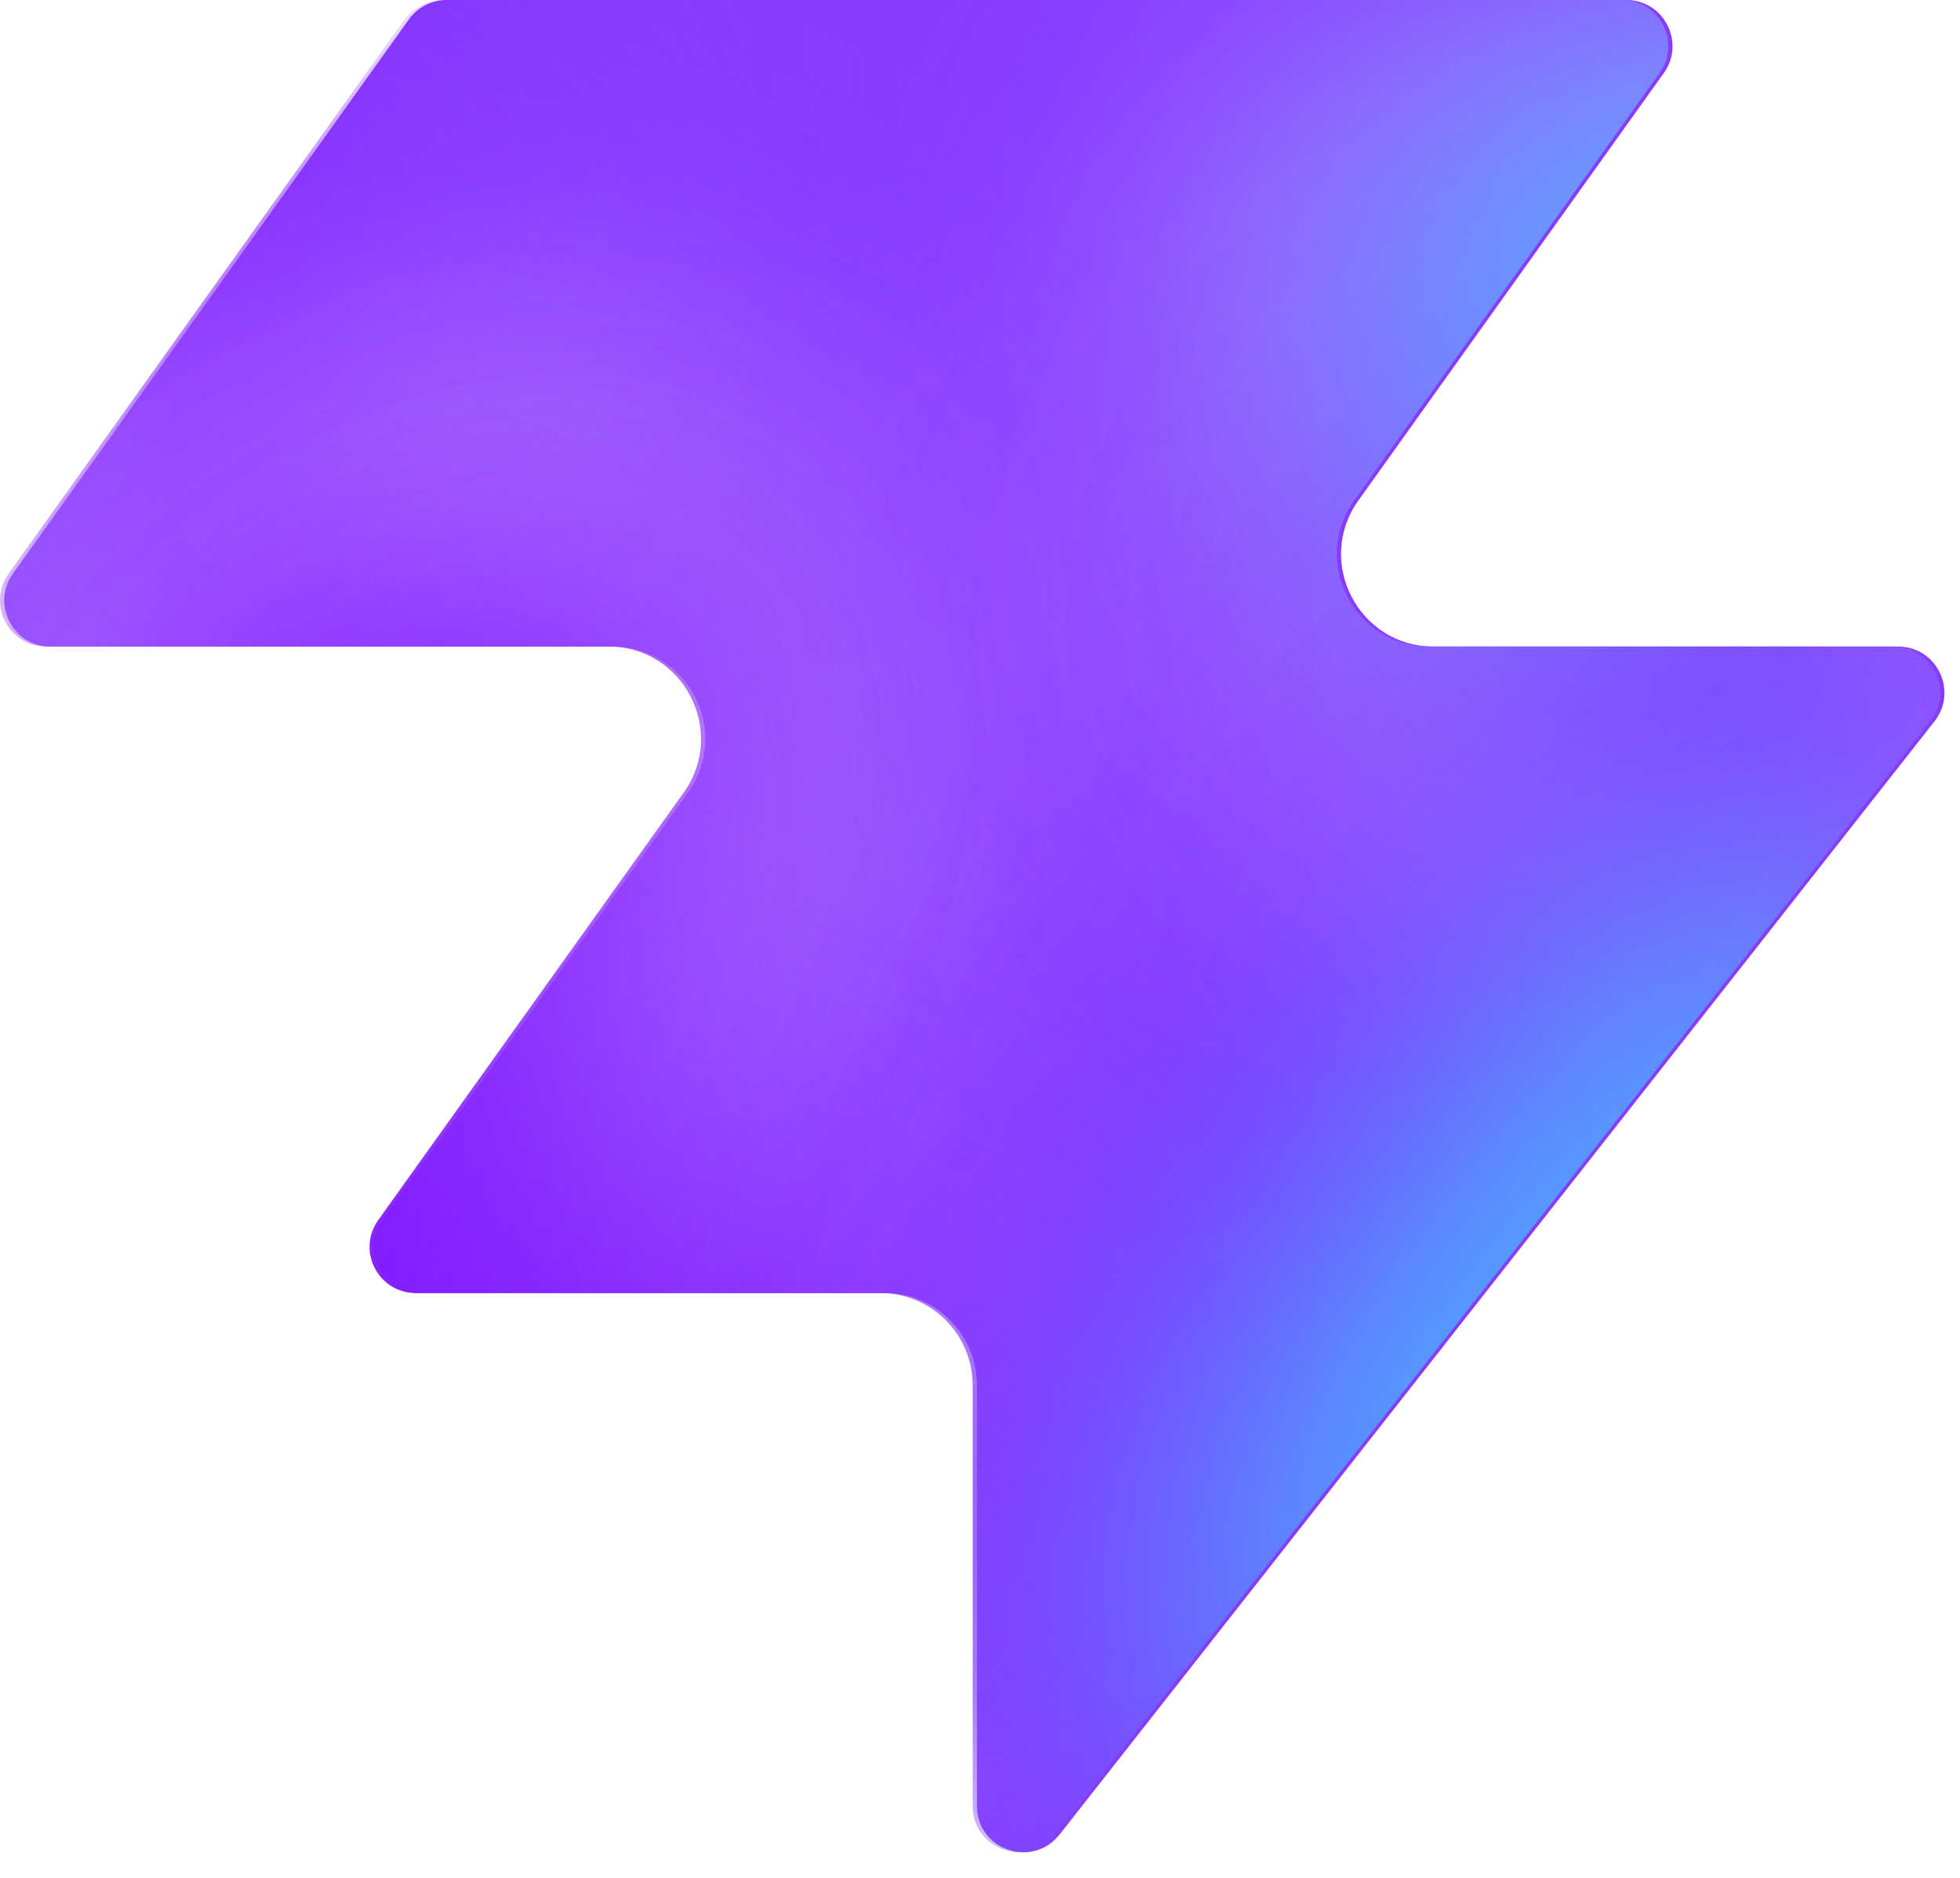
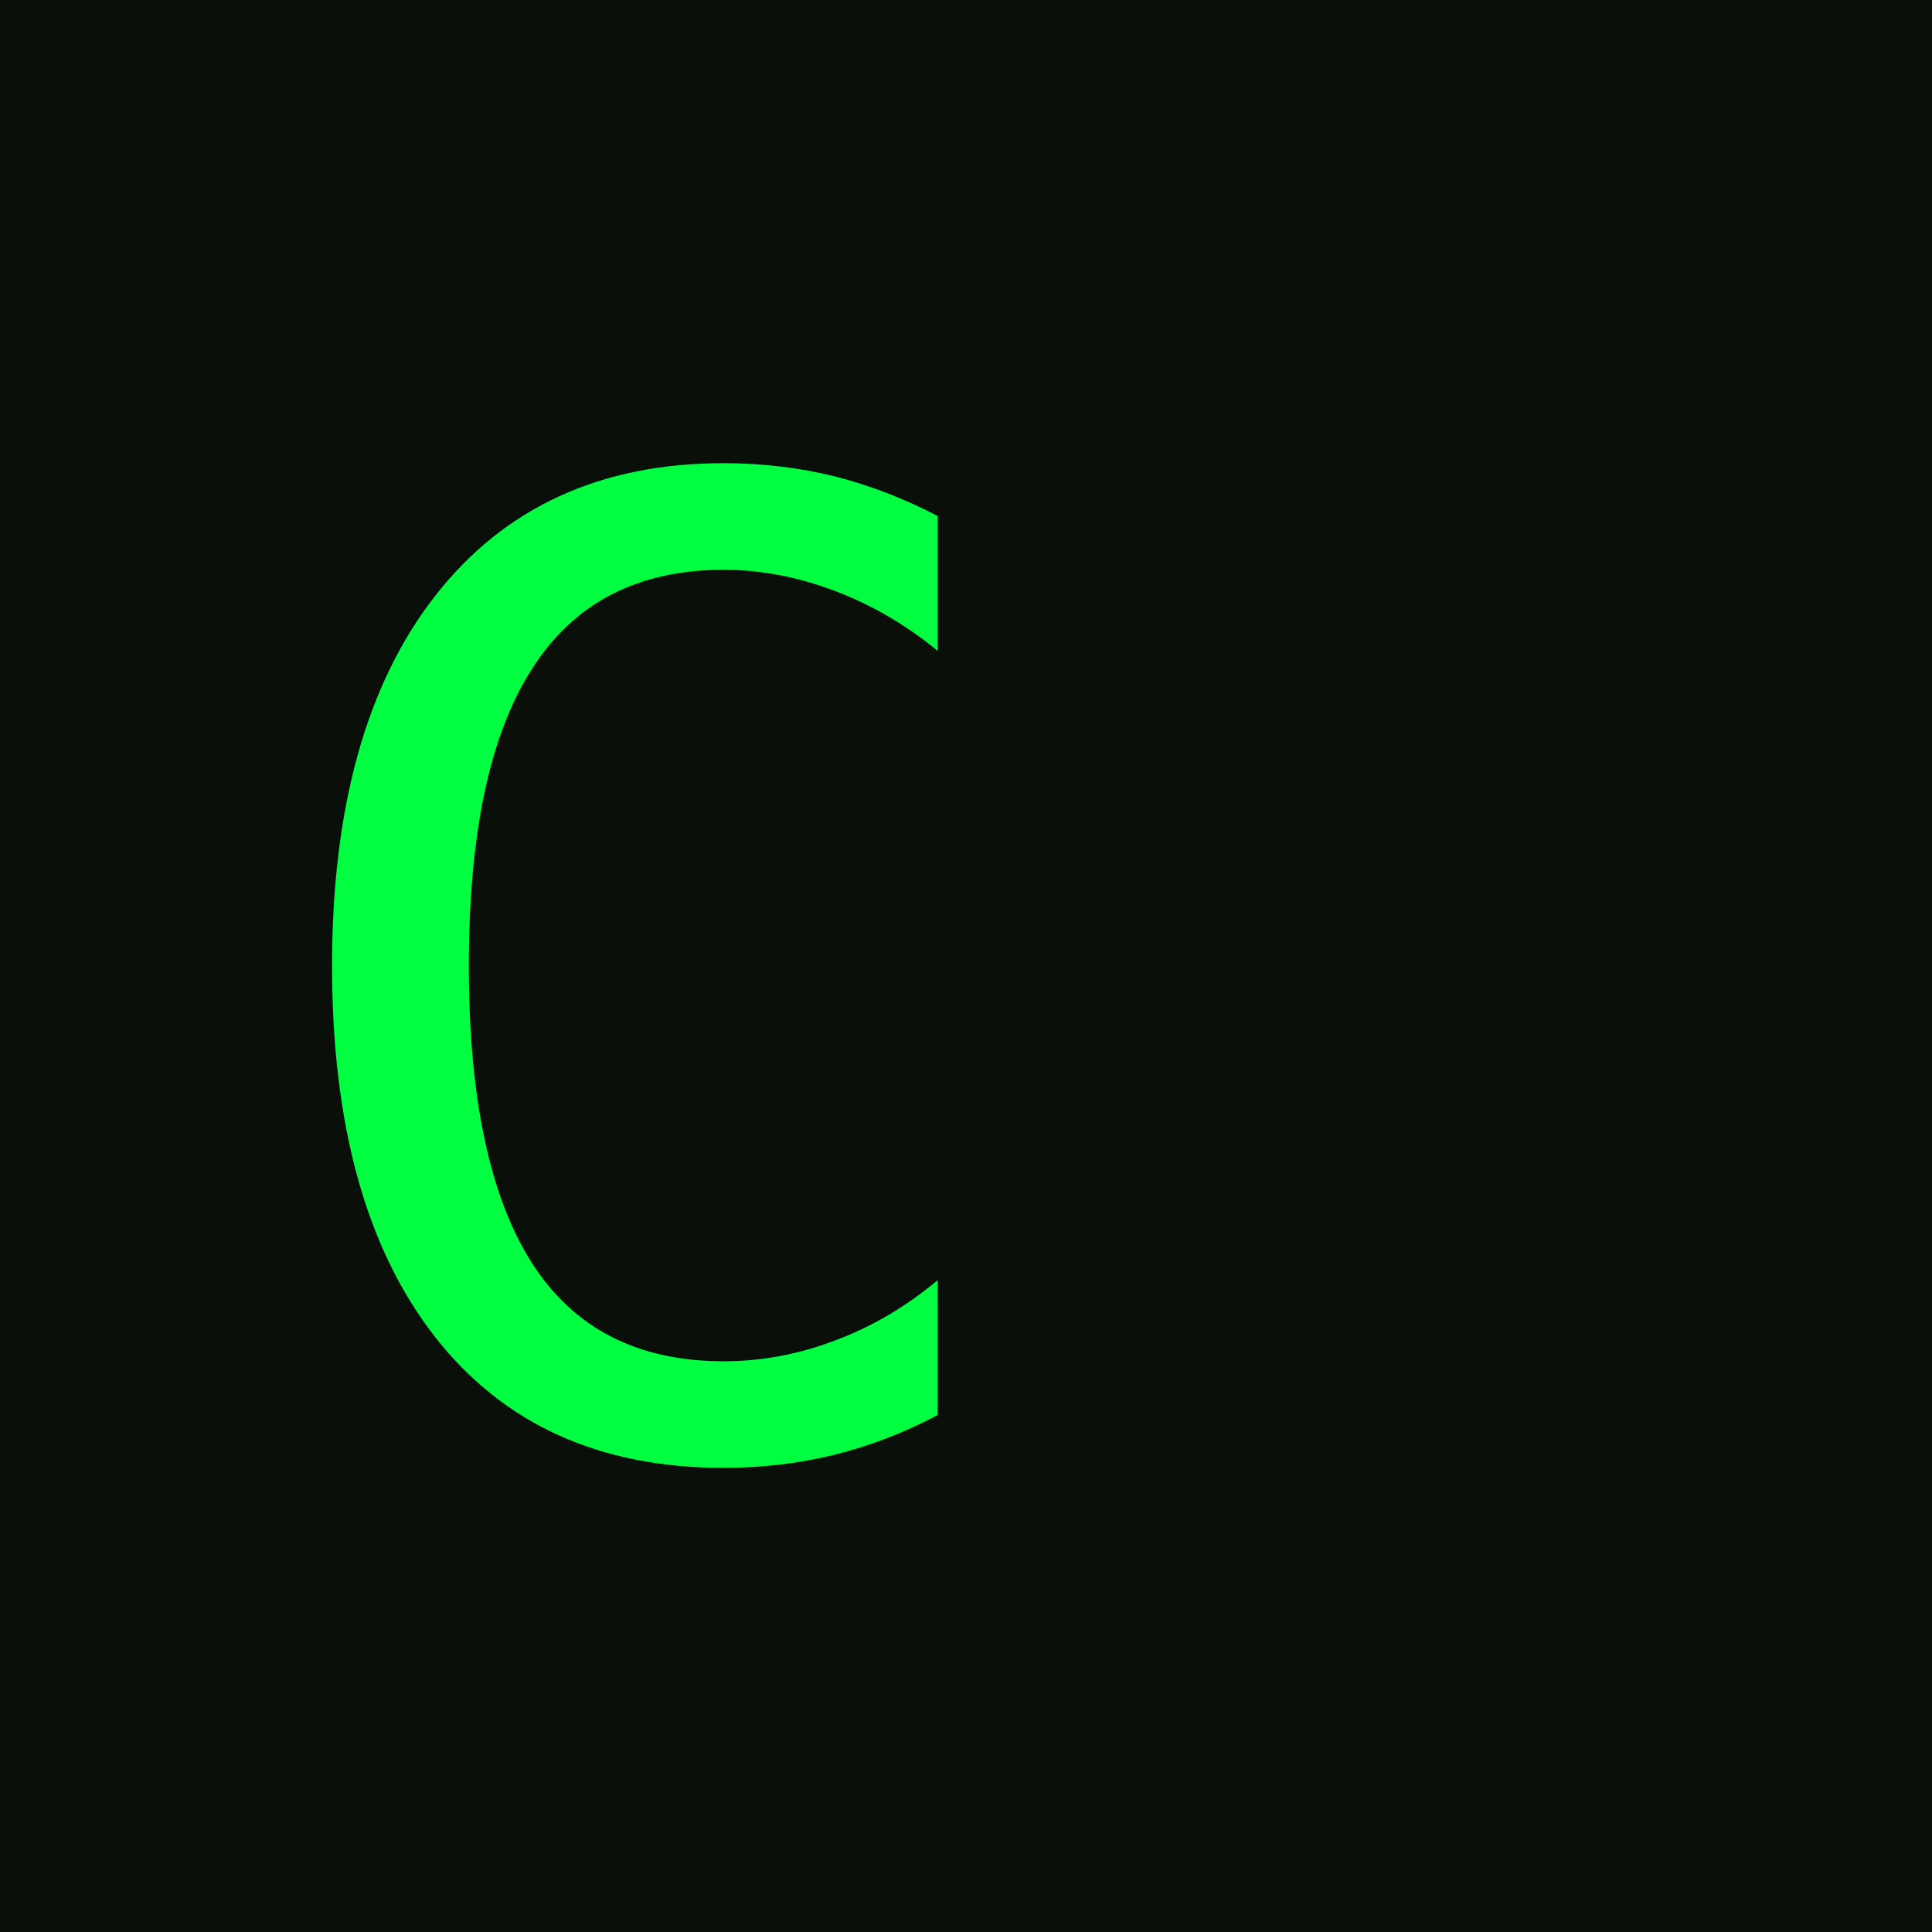
- <svg xmlns="http://www.w3.org/2000/svg" width="48" height="46" fill="none" viewBox="0 0 48 46">
-   <path fill="#863bff" d="M25.946 44.938c-.664.845-2.021.375-2.021-.698V33.937a2.26 2.26 0 0 0-2.262-2.262H10.287c-.92 0-1.456-1.04-.92-1.788l7.48-10.471c1.07-1.497 0-3.578-1.842-3.578H1.237c-.92 0-1.456-1.04-.92-1.788L10.013.474c.214-.297.556-.474.92-.474h28.894c.92 0 1.456 1.04.92 1.788l-7.48 10.471c-1.07 1.498 0 3.579 1.842 3.579h11.377c.943 0 1.473 1.088.89 1.83L25.947 44.94z" style="fill:#863bff;fill:color(display-p3 .525 .23 1);fill-opacity:1" />
-   <mask id="a" width="48" height="46" x="0" y="0" maskUnits="userSpaceOnUse" style="mask-type:alpha">
-     <path fill="#000" d="M25.842 44.938c-.664.844-2.021.375-2.021-.698V33.937a2.26 2.26 0 0 0-2.262-2.262H10.183c-.92 0-1.456-1.04-.92-1.788l7.48-10.471c1.07-1.498 0-3.579-1.842-3.579H1.133c-.92 0-1.456-1.04-.92-1.787L9.91.473c.214-.297.556-.474.92-.474h28.894c.92 0 1.456 1.04.92 1.788l-7.48 10.471c-1.07 1.498 0 3.578 1.842 3.578h11.377c.943 0 1.473 1.088.89 1.832L25.843 44.94z" style="fill:#000;fill-opacity:1" />
-   </mask>
-   <g mask="url(#a)">
-     <g filter="url(#b)">
-       <ellipse cx="5.508" cy="14.704" fill="#ede6ff" rx="5.508" ry="14.704" style="fill:#ede6ff;fill:color(display-p3 .927 .903 1);fill-opacity:1" transform="matrix(.00324 1 1 -.00324 -4.47 31.516)" />
-     </g>
-     <g filter="url(#c)">
-       <ellipse cx="10.399" cy="29.851" fill="#ede6ff" rx="10.399" ry="29.851" style="fill:#ede6ff;fill:color(display-p3 .927 .903 1);fill-opacity:1" transform="matrix(.00324 1 1 -.00324 -39.328 7.883)" />
-     </g>
-     <g filter="url(#d)">
-       <ellipse cx="5.508" cy="30.487" fill="#7e14ff" rx="5.508" ry="30.487" style="fill:#7e14ff;fill:color(display-p3 .492 .077 1);fill-opacity:1" transform="rotate(89.814 -25.913 -14.639)scale(1 -1)" />
-     </g>
-     <g filter="url(#e)">
-       <ellipse cx="5.508" cy="30.599" fill="#7e14ff" rx="5.508" ry="30.599" style="fill:#7e14ff;fill:color(display-p3 .492 .077 1);fill-opacity:1" transform="rotate(89.814 -32.644 -3.334)scale(1 -1)" />
-     </g>
-     <g filter="url(#f)">
-       <ellipse cx="5.508" cy="30.599" fill="#7e14ff" rx="5.508" ry="30.599" style="fill:#7e14ff;fill:color(display-p3 .492 .077 1);fill-opacity:1" transform="matrix(.00324 1 1 -.00324 -34.34 30.47)" />
-     </g>
-     <g filter="url(#g)">
-       <ellipse cx="14.072" cy="22.078" fill="#ede6ff" rx="14.072" ry="22.078" style="fill:#ede6ff;fill:color(display-p3 .927 .903 1);fill-opacity:1" transform="rotate(93.35 24.506 48.493)scale(-1 1)" />
-     </g>
-     <g filter="url(#h)">
-       <ellipse cx="3.47" cy="21.501" fill="#7e14ff" rx="3.47" ry="21.501" style="fill:#7e14ff;fill:color(display-p3 .492 .077 1);fill-opacity:1" transform="rotate(89.009 28.708 47.59)scale(-1 1)" />
-     </g>
-     <g filter="url(#i)">
-       <ellipse cx="3.47" cy="21.501" fill="#7e14ff" rx="3.47" ry="21.501" style="fill:#7e14ff;fill:color(display-p3 .492 .077 1);fill-opacity:1" transform="rotate(89.009 28.708 47.59)scale(-1 1)" />
-     </g>
-     <g filter="url(#j)">
-       <ellipse cx=".387" cy="8.972" fill="#7e14ff" rx="4.407" ry="29.108" style="fill:#7e14ff;fill:color(display-p3 .492 .077 1);fill-opacity:1" transform="rotate(39.51 .387 8.972)" />
-     </g>
-     <g filter="url(#k)">
-       <ellipse cx="47.523" cy="-6.092" fill="#7e14ff" rx="4.407" ry="29.108" style="fill:#7e14ff;fill:color(display-p3 .492 .077 1);fill-opacity:1" transform="rotate(37.892 47.523 -6.092)" />
-     </g>
-     <g filter="url(#l)">
-       <ellipse cx="41.412" cy="6.333" fill="#47bfff" rx="5.971" ry="9.665" style="fill:#47bfff;fill:color(display-p3 .28 .748 1);fill-opacity:1" transform="rotate(37.892 41.412 6.333)" />
-     </g>
-     <g filter="url(#m)">
-       <ellipse cx="-1.879" cy="38.332" fill="#7e14ff" rx="4.407" ry="29.108" style="fill:#7e14ff;fill:color(display-p3 .492 .077 1);fill-opacity:1" transform="rotate(37.892 -1.88 38.332)" />
-     </g>
-     <g filter="url(#n)">
-       <ellipse cx="-1.879" cy="38.332" fill="#7e14ff" rx="4.407" ry="29.108" style="fill:#7e14ff;fill:color(display-p3 .492 .077 1);fill-opacity:1" transform="rotate(37.892 -1.88 38.332)" />
-     </g>
-     <g filter="url(#o)">
-       <ellipse cx="35.651" cy="29.907" fill="#7e14ff" rx="4.407" ry="29.108" style="fill:#7e14ff;fill:color(display-p3 .492 .077 1);fill-opacity:1" transform="rotate(37.892 35.651 29.907)" />
-     </g>
-     <g filter="url(#p)">
-       <ellipse cx="38.418" cy="32.4" fill="#47bfff" rx="5.971" ry="15.297" style="fill:#47bfff;fill:color(display-p3 .28 .748 1);fill-opacity:1" transform="rotate(37.892 38.418 32.4)" />
-     </g>
-   </g>
-   <defs>
-     <filter id="b" width="60.045" height="41.654" x="-19.77" y="16.149" color-interpolation-filters="sRGB" filterUnits="userSpaceOnUse">
-       <feFlood flood-opacity="0" result="BackgroundImageFix" />
-       <feBlend in="SourceGraphic" in2="BackgroundImageFix" result="shape" />
-       <feGaussianBlur result="effect1_foregroundBlur_2002_17158" stdDeviation="7.659" />
-     </filter>
-     <filter id="c" width="90.34" height="51.437" x="-54.613" y="-7.533" color-interpolation-filters="sRGB" filterUnits="userSpaceOnUse">
-       <feFlood flood-opacity="0" result="BackgroundImageFix" />
-       <feBlend in="SourceGraphic" in2="BackgroundImageFix" result="shape" />
-       <feGaussianBlur result="effect1_foregroundBlur_2002_17158" stdDeviation="7.659" />
-     </filter>
-     <filter id="d" width="79.355" height="29.4" x="-49.64" y="2.03" color-interpolation-filters="sRGB" filterUnits="userSpaceOnUse">
-       <feFlood flood-opacity="0" result="BackgroundImageFix" />
-       <feBlend in="SourceGraphic" in2="BackgroundImageFix" result="shape" />
-       <feGaussianBlur result="effect1_foregroundBlur_2002_17158" stdDeviation="4.596" />
-     </filter>
-     <filter id="e" width="79.579" height="29.4" x="-45.045" y="20.029" color-interpolation-filters="sRGB" filterUnits="userSpaceOnUse">
-       <feFlood flood-opacity="0" result="BackgroundImageFix" />
-       <feBlend in="SourceGraphic" in2="BackgroundImageFix" result="shape" />
-       <feGaussianBlur result="effect1_foregroundBlur_2002_17158" stdDeviation="4.596" />
-     </filter>
-     <filter id="f" width="79.579" height="29.4" x="-43.513" y="21.178" color-interpolation-filters="sRGB" filterUnits="userSpaceOnUse">
-       <feFlood flood-opacity="0" result="BackgroundImageFix" />
-       <feBlend in="SourceGraphic" in2="BackgroundImageFix" result="shape" />
-       <feGaussianBlur result="effect1_foregroundBlur_2002_17158" stdDeviation="4.596" />
-     </filter>
-     <filter id="g" width="74.749" height="58.852" x="15.756" y="-17.901" color-interpolation-filters="sRGB" filterUnits="userSpaceOnUse">
-       <feFlood flood-opacity="0" result="BackgroundImageFix" />
-       <feBlend in="SourceGraphic" in2="BackgroundImageFix" result="shape" />
-       <feGaussianBlur result="effect1_foregroundBlur_2002_17158" stdDeviation="7.659" />
-     </filter>
-     <filter id="h" width="61.377" height="25.362" x="23.548" y="2.284" color-interpolation-filters="sRGB" filterUnits="userSpaceOnUse">
-       <feFlood flood-opacity="0" result="BackgroundImageFix" />
-       <feBlend in="SourceGraphic" in2="BackgroundImageFix" result="shape" />
-       <feGaussianBlur result="effect1_foregroundBlur_2002_17158" stdDeviation="4.596" />
-     </filter>
-     <filter id="i" width="61.377" height="25.362" x="23.548" y="2.284" color-interpolation-filters="sRGB" filterUnits="userSpaceOnUse">
-       <feFlood flood-opacity="0" result="BackgroundImageFix" />
-       <feBlend in="SourceGraphic" in2="BackgroundImageFix" result="shape" />
-       <feGaussianBlur result="effect1_foregroundBlur_2002_17158" stdDeviation="4.596" />
-     </filter>
-     <filter id="j" width="56.045" height="63.649" x="-27.636" y="-22.853" color-interpolation-filters="sRGB" filterUnits="userSpaceOnUse">
-       <feFlood flood-opacity="0" result="BackgroundImageFix" />
-       <feBlend in="SourceGraphic" in2="BackgroundImageFix" result="shape" />
-       <feGaussianBlur result="effect1_foregroundBlur_2002_17158" stdDeviation="4.596" />
-     </filter>
-     <filter id="k" width="54.814" height="64.646" x="20.116" y="-38.415" color-interpolation-filters="sRGB" filterUnits="userSpaceOnUse">
-       <feFlood flood-opacity="0" result="BackgroundImageFix" />
-       <feBlend in="SourceGraphic" in2="BackgroundImageFix" result="shape" />
-       <feGaussianBlur result="effect1_foregroundBlur_2002_17158" stdDeviation="4.596" />
-     </filter>
-     <filter id="l" width="33.541" height="35.313" x="24.641" y="-11.323" color-interpolation-filters="sRGB" filterUnits="userSpaceOnUse">
-       <feFlood flood-opacity="0" result="BackgroundImageFix" />
-       <feBlend in="SourceGraphic" in2="BackgroundImageFix" result="shape" />
-       <feGaussianBlur result="effect1_foregroundBlur_2002_17158" stdDeviation="4.596" />
-     </filter>
-     <filter id="m" width="54.814" height="64.646" x="-29.286" y="6.009" color-interpolation-filters="sRGB" filterUnits="userSpaceOnUse">
-       <feFlood flood-opacity="0" result="BackgroundImageFix" />
-       <feBlend in="SourceGraphic" in2="BackgroundImageFix" result="shape" />
-       <feGaussianBlur result="effect1_foregroundBlur_2002_17158" stdDeviation="4.596" />
-     </filter>
-     <filter id="n" width="54.814" height="64.646" x="-29.286" y="6.009" color-interpolation-filters="sRGB" filterUnits="userSpaceOnUse">
-       <feFlood flood-opacity="0" result="BackgroundImageFix" />
-       <feBlend in="SourceGraphic" in2="BackgroundImageFix" result="shape" />
-       <feGaussianBlur result="effect1_foregroundBlur_2002_17158" stdDeviation="4.596" />
-     </filter>
-     <filter id="o" width="54.814" height="64.646" x="8.244" y="-2.416" color-interpolation-filters="sRGB" filterUnits="userSpaceOnUse">
-       <feFlood flood-opacity="0" result="BackgroundImageFix" />
-       <feBlend in="SourceGraphic" in2="BackgroundImageFix" result="shape" />
-       <feGaussianBlur result="effect1_foregroundBlur_2002_17158" stdDeviation="4.596" />
-     </filter>
-     <filter id="p" width="39.409" height="43.623" x="18.713" y="10.588" color-interpolation-filters="sRGB" filterUnits="userSpaceOnUse">
-       <feFlood flood-opacity="0" result="BackgroundImageFix" />
-       <feBlend in="SourceGraphic" in2="BackgroundImageFix" result="shape" />
-       <feGaussianBlur result="effect1_foregroundBlur_2002_17158" stdDeviation="4.596" />
-     </filter>
-   </defs>
+ <svg xmlns="http://www.w3.org/2000/svg" viewBox="0 0 32 32">
+   <rect width="32" height="32" fill="#0a0f0a" />
+   <text x="4" y="24" font-family="monospace" font-size="22" fill="#00ff41">C</text>
</svg>
